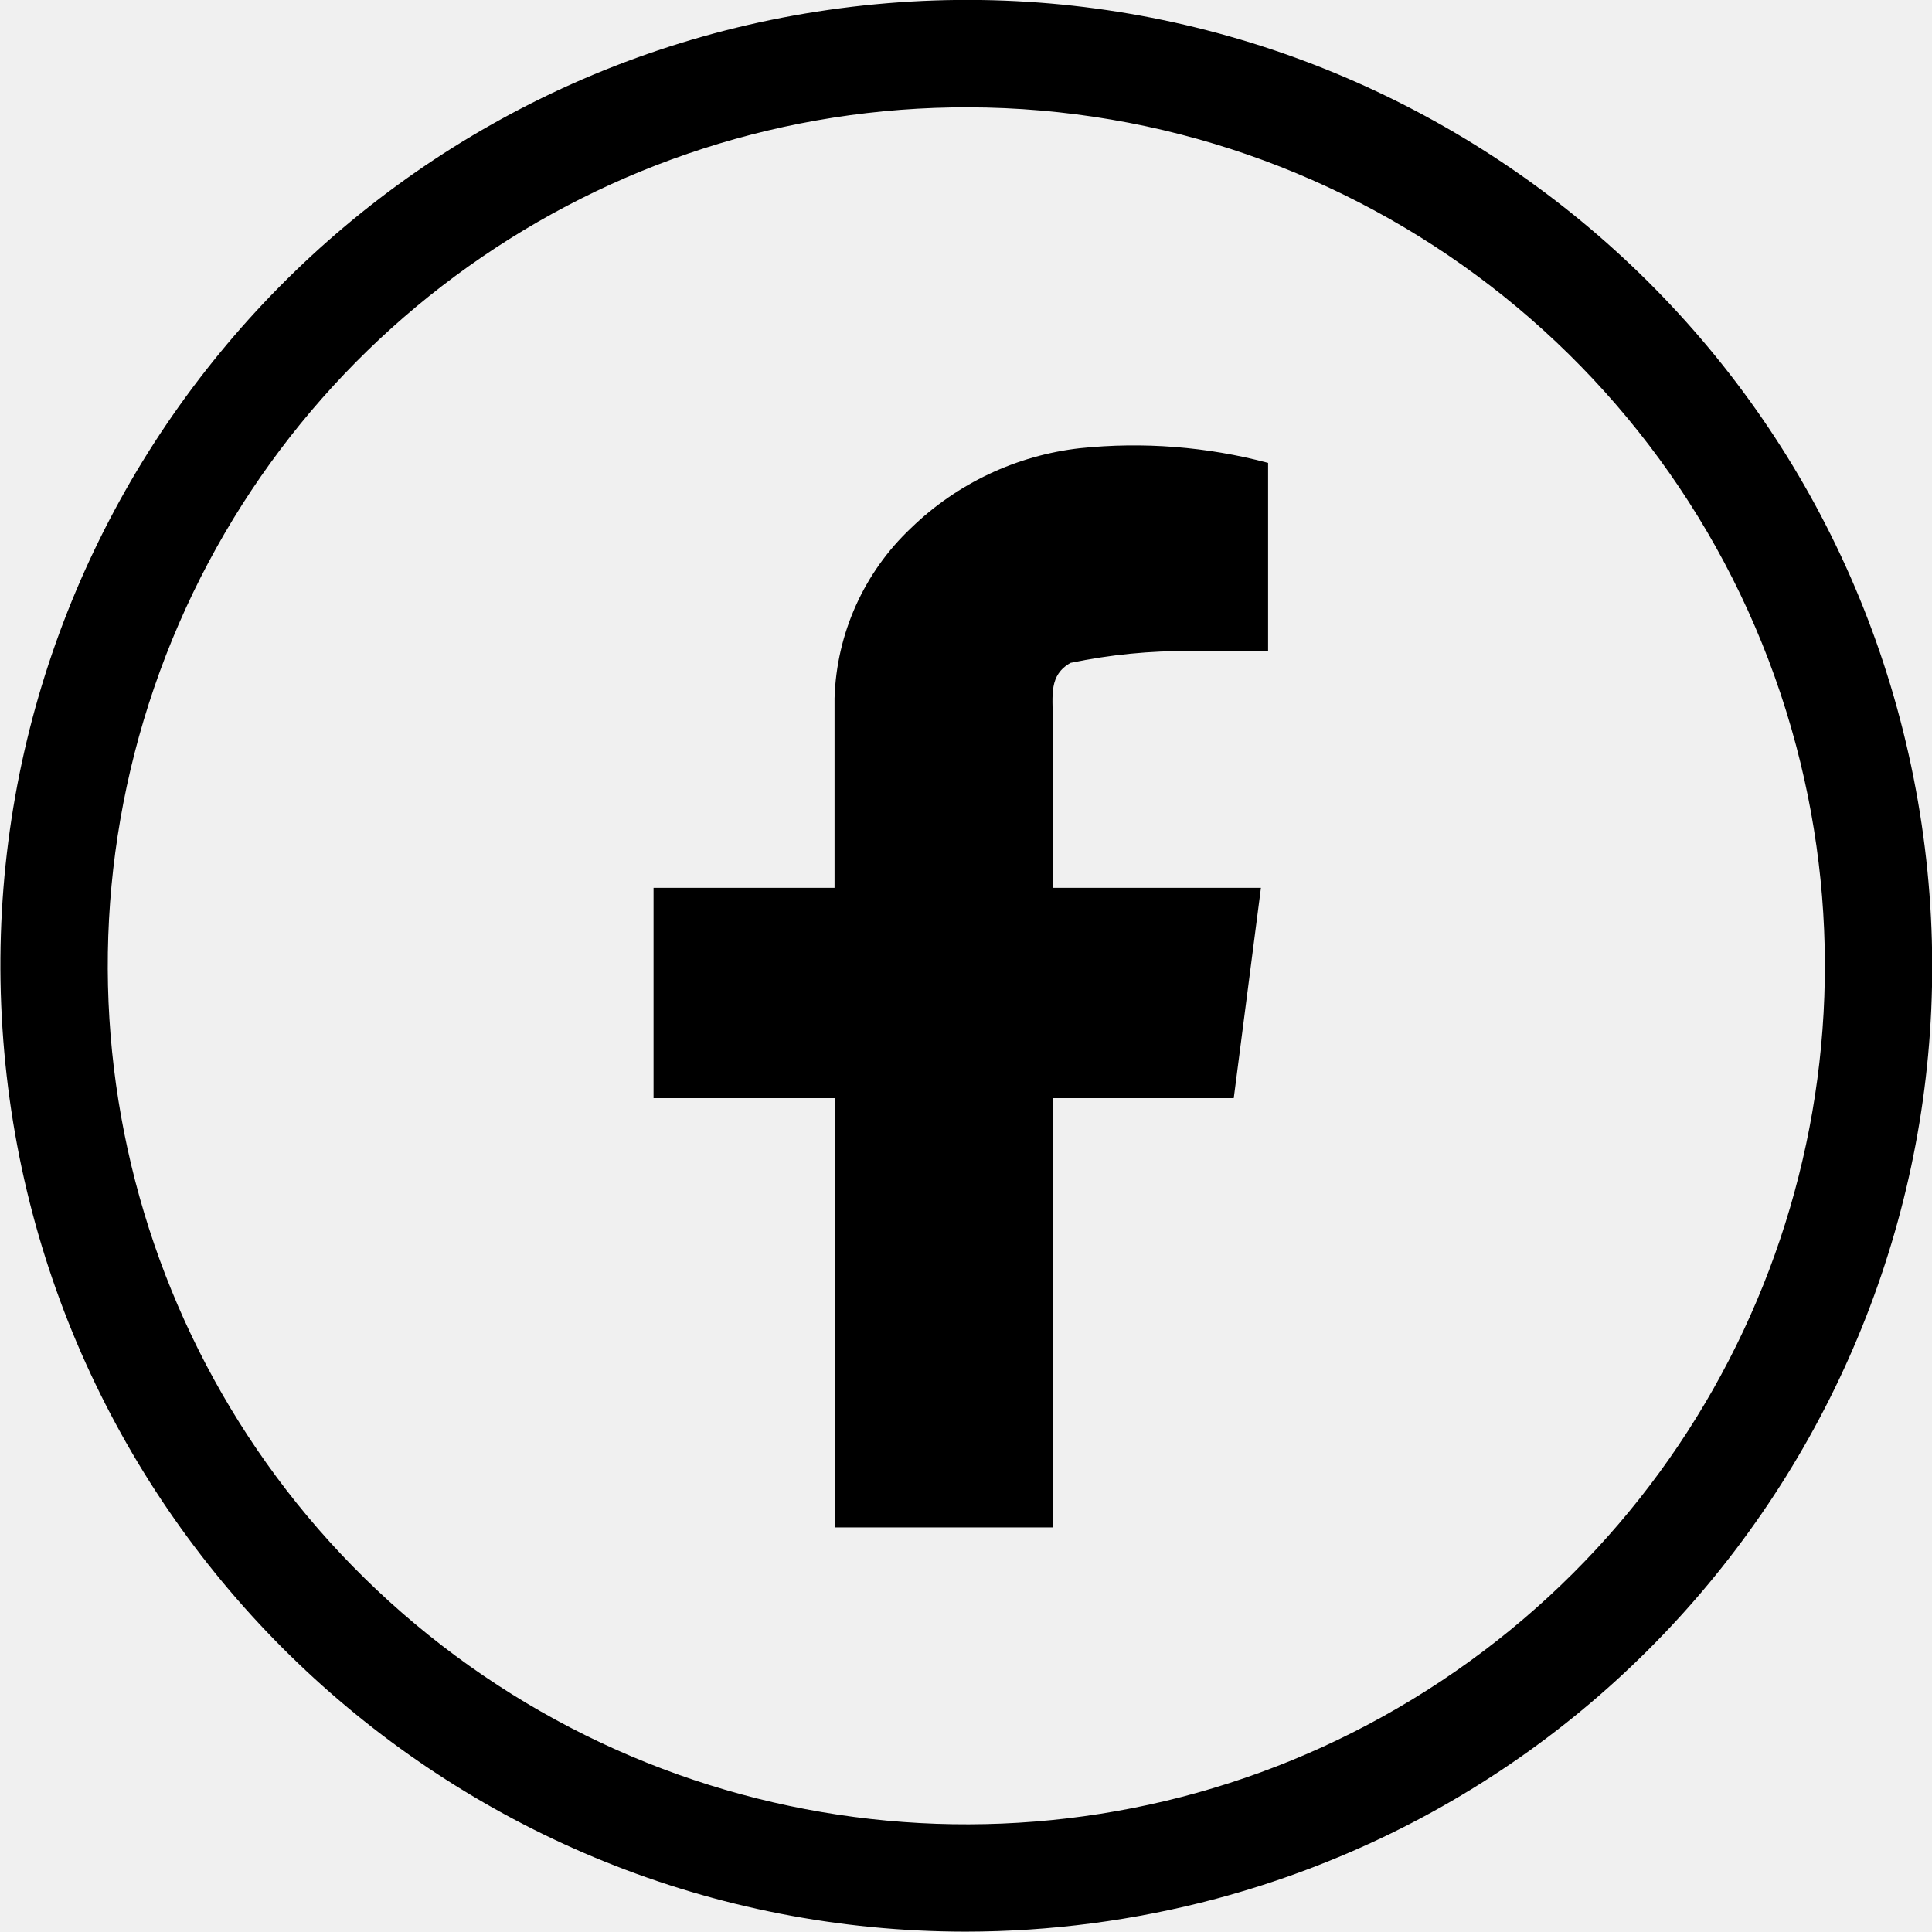
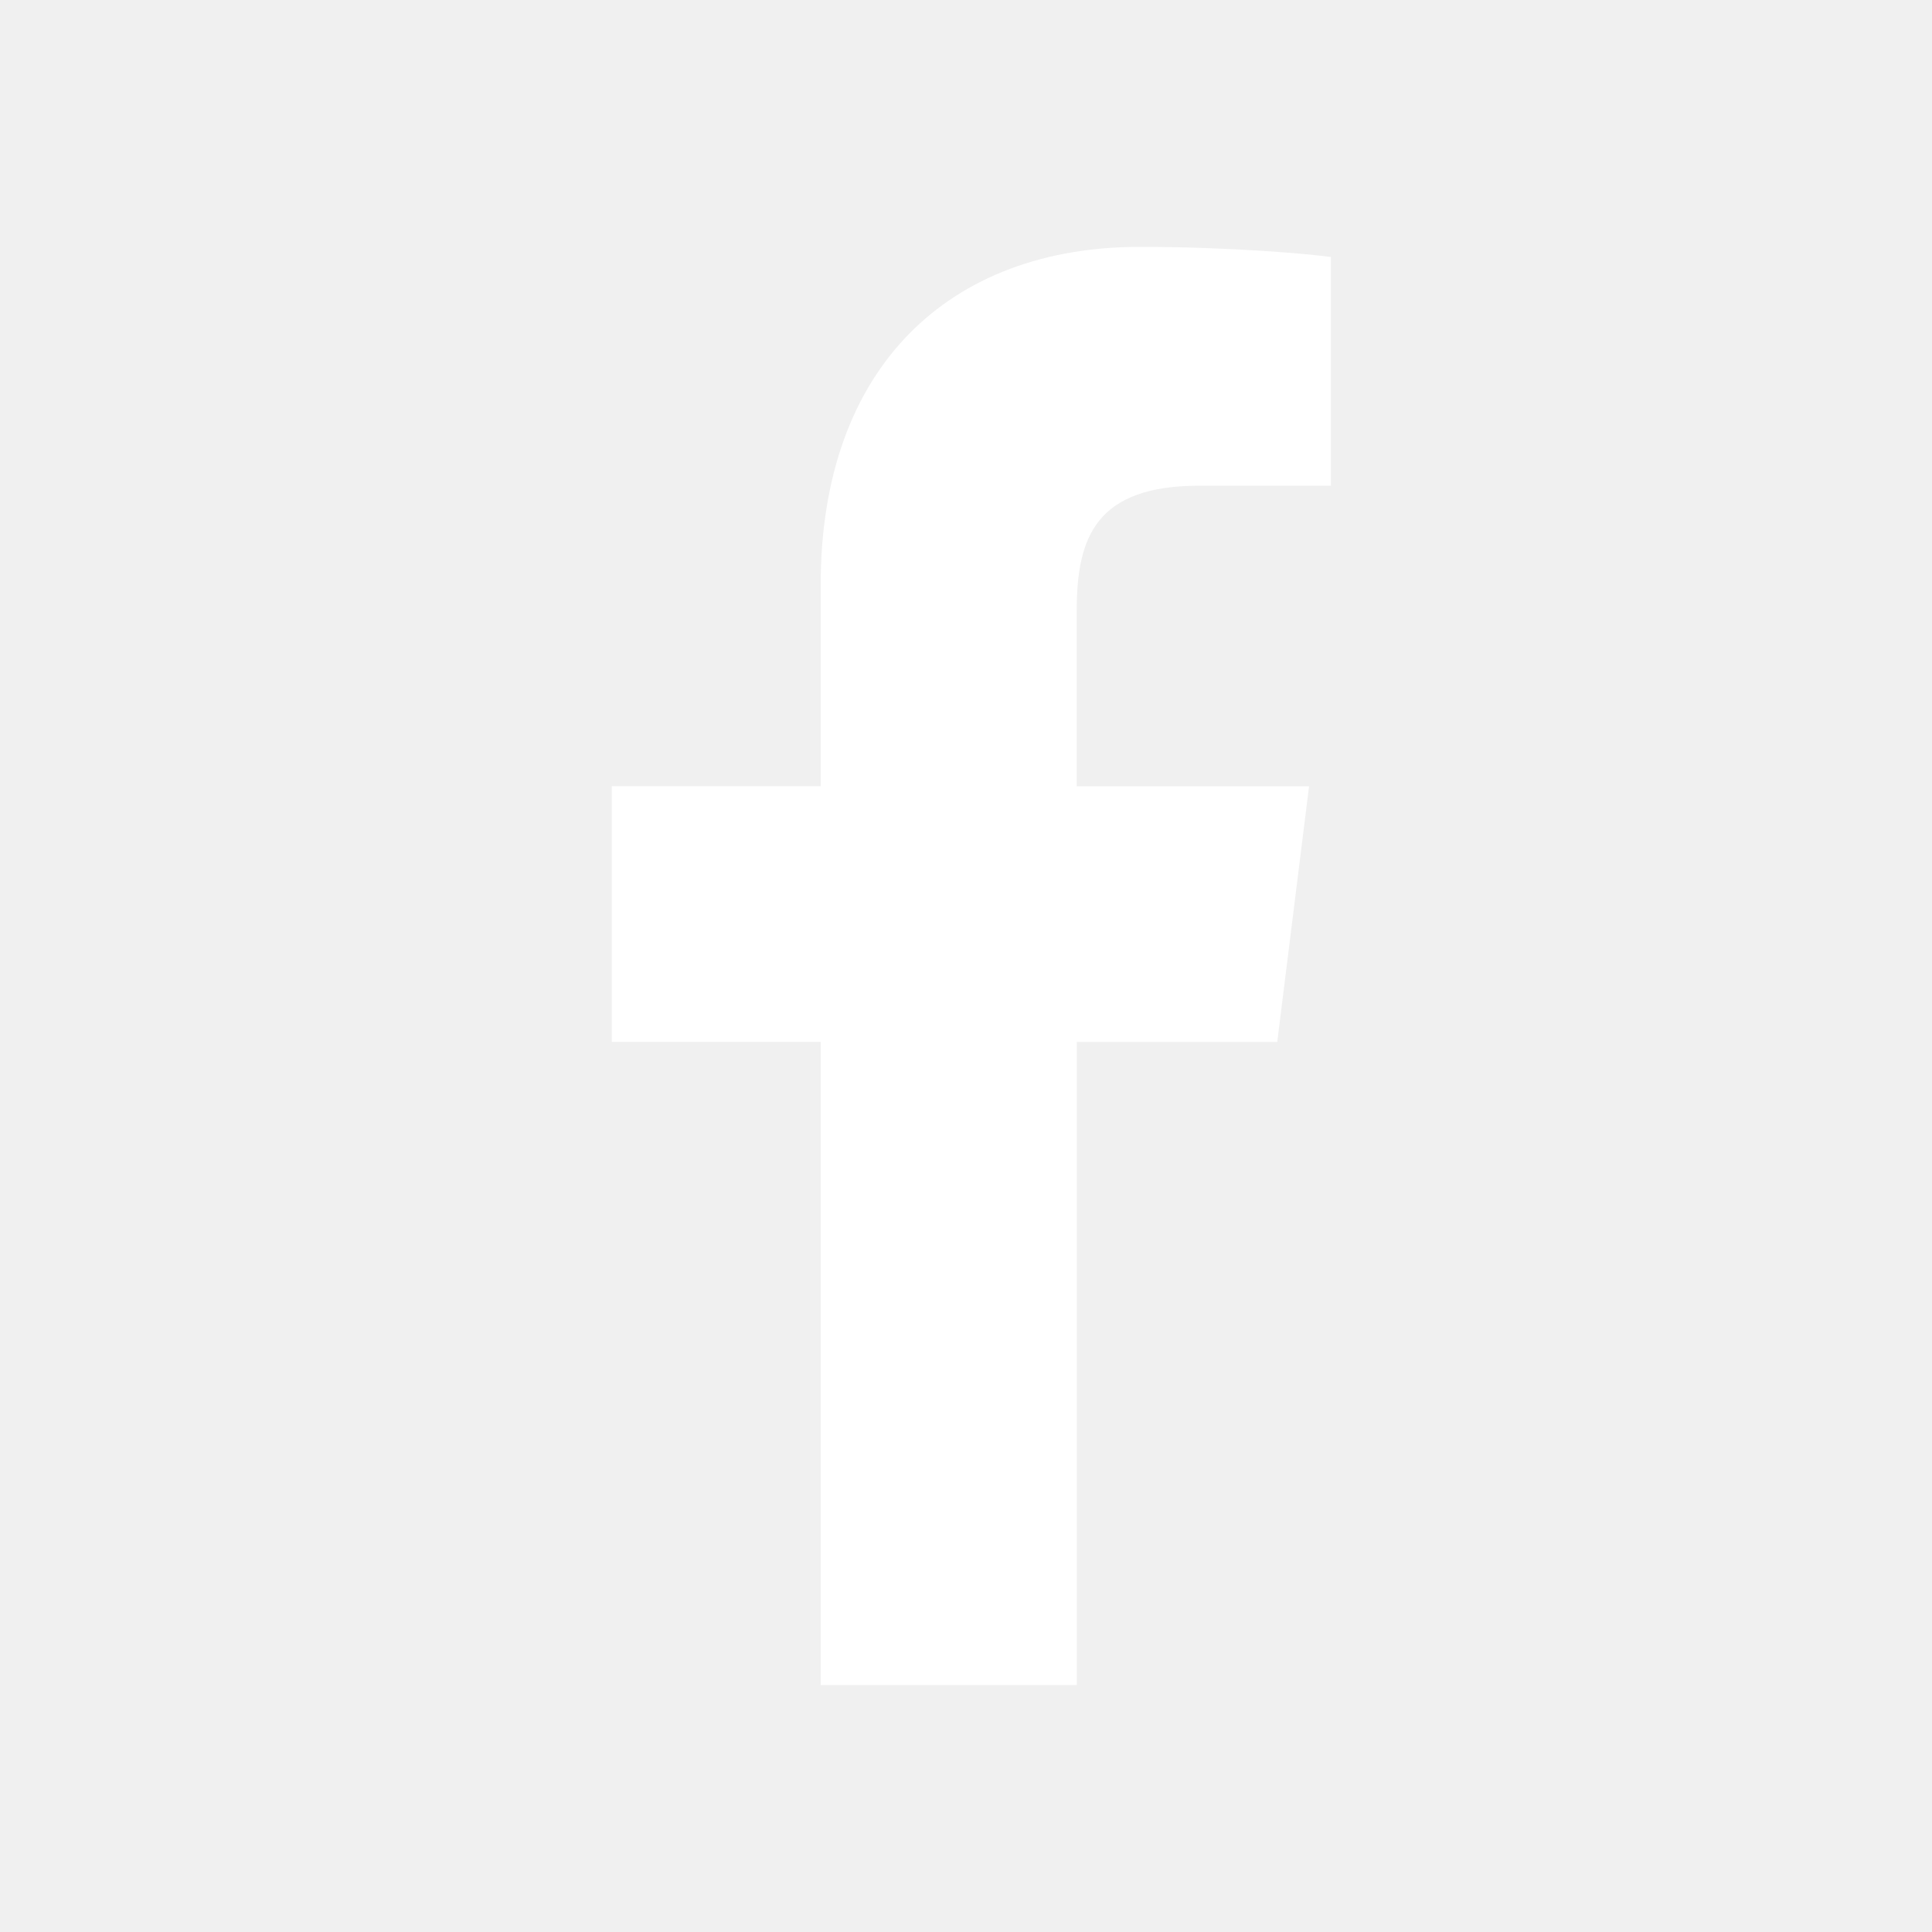
- <svg xmlns="http://www.w3.org/2000/svg" viewBox="0 0 54.01 54.01">
-   <g id="레이어_2" data-name="레이어 2">
-     <g id="레이어_1-2" data-name="레이어 1">
-       <g id="레이어_1-2-2" data-name="레이어 1-2">
-         <path d="M27,54a27,27,0,1,1,7-.92A27.27,27.27,0,0,1,27,54Zm.09-51A24,24,0,1,0,50.21,20.84,24,24,0,0,0,27.07,3Z" />
-         <path d="M29.43,20.12c0-.69-.11-1.25.5-1.59a15.82,15.82,0,0,1,3.36-.33h2.16V12.94a14.61,14.61,0,0,0-5.26-.41,8.09,8.09,0,0,0-4.72,2.23,6.82,6.82,0,0,0-2.14,4.76c0,2,0,3.5,0,5.3H18.27V30.7h5.08v12h6.08v-12h5.06l.76-5.88H29.43s0-2.46,0-2.69Z" />
-       </g>
-     </g>
-   </g>
+ <svg xmlns="http://www.w3.org/2000/svg" width="180" height="180" viewBox="0 0 180 180" fill="none">
+   <path d="M111.768 45.25H124V23.944C121.89 23.653 114.632 23 106.179 23C88.543 23 76.462 34.094 76.462 54.484V73.25H57V97.069H76.462V157H100.323V97.074H118.998L121.962 73.256H100.317V56.846C100.323 49.962 102.177 45.25 111.768 45.25V45.25Z" fill="white" />
</svg>
